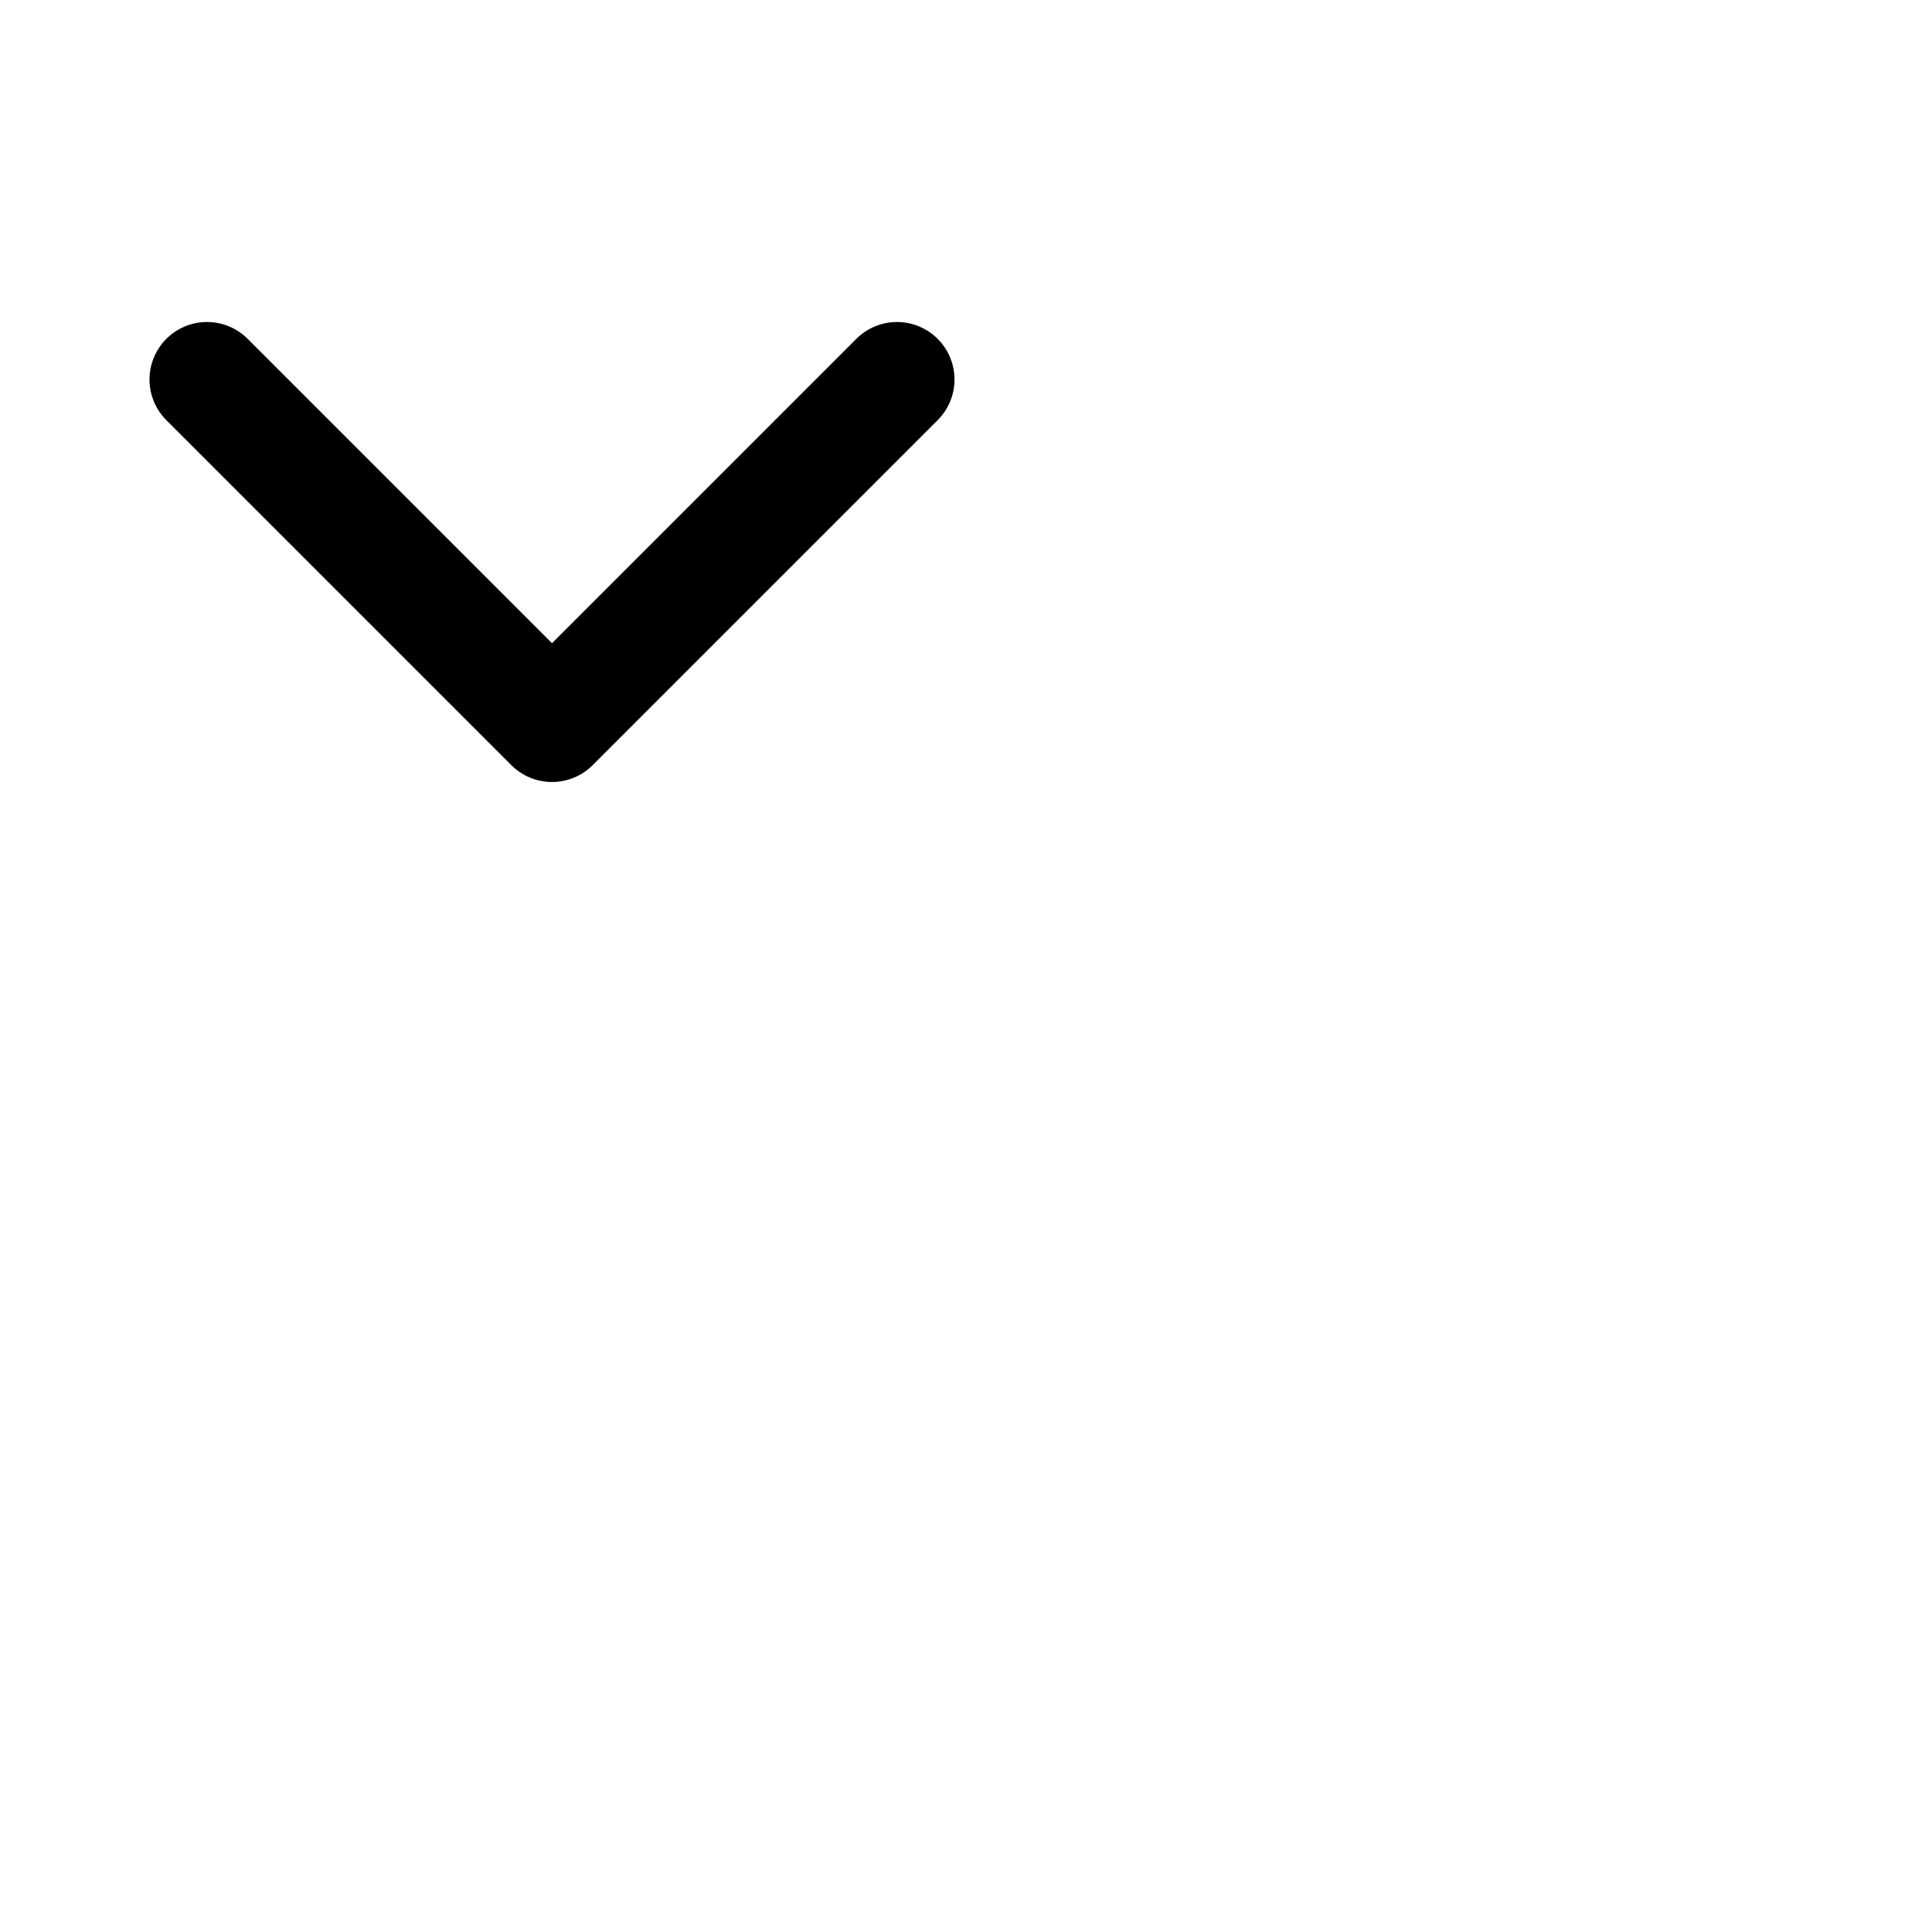
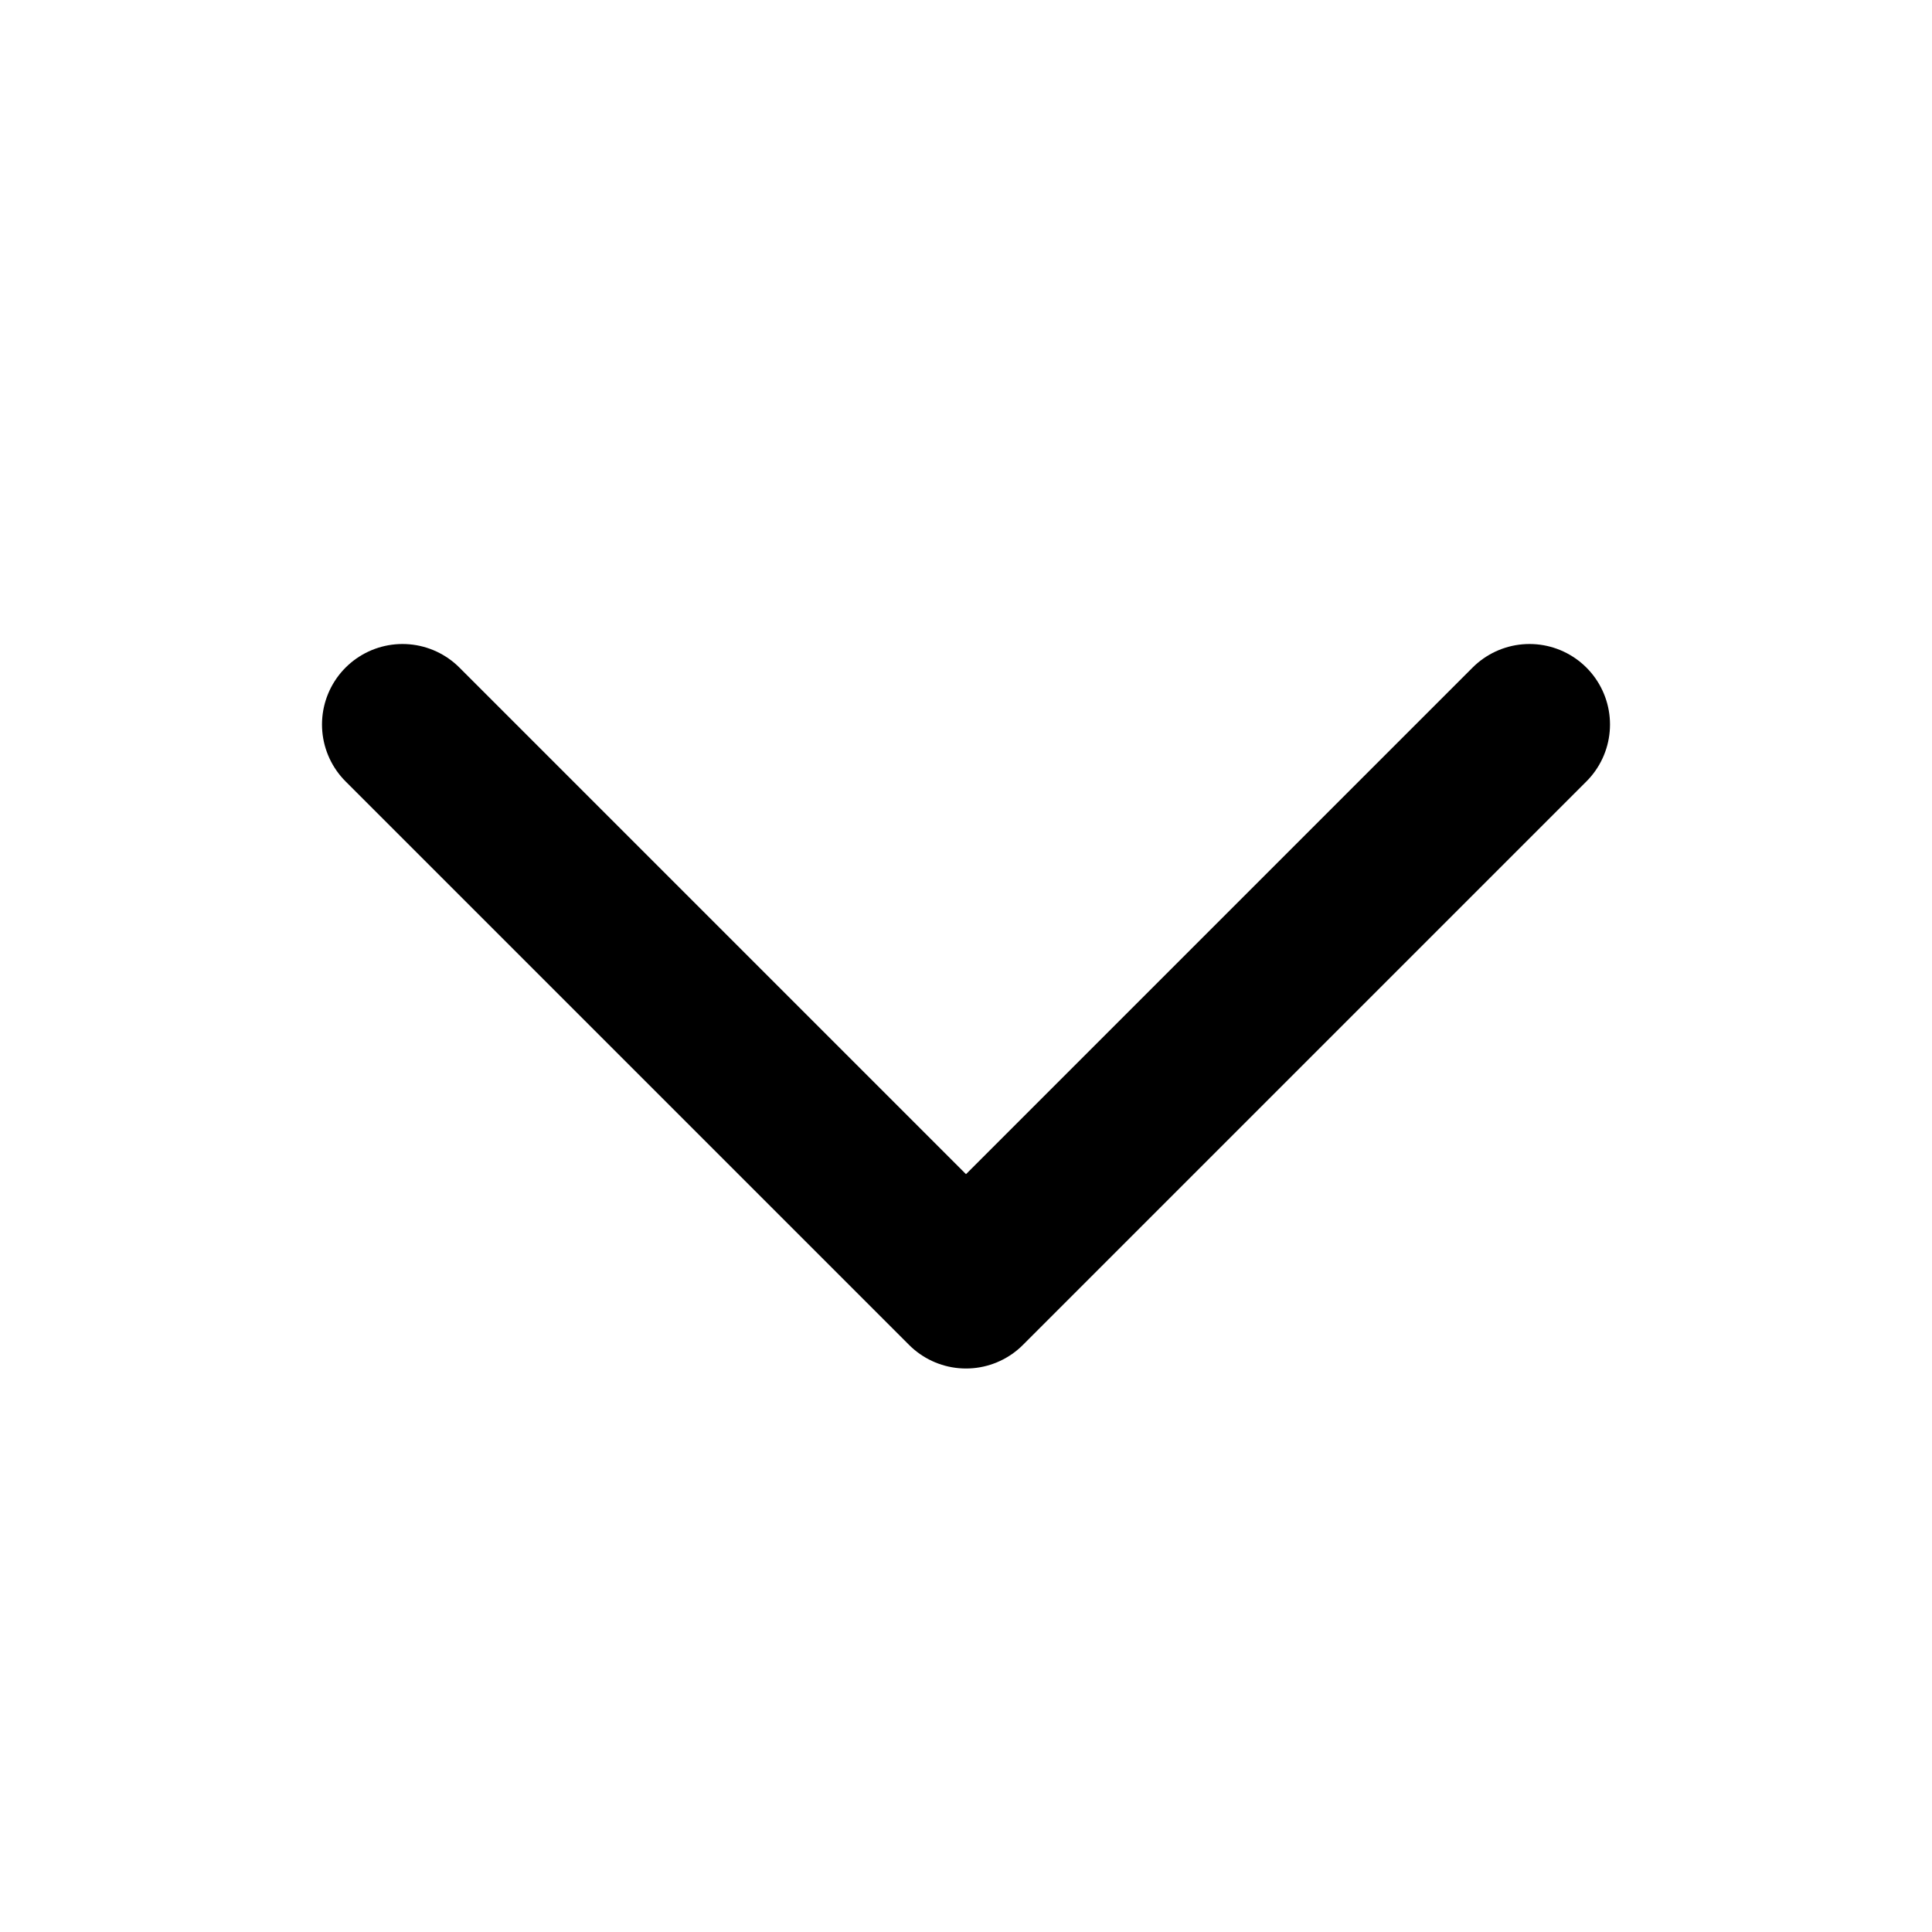
- <svg xmlns="http://www.w3.org/2000/svg" fill="none" viewBox="0 0 42 42" stroke-width="2.5" stroke="currentColor" class="w-2 h-2">
-   <path stroke-linecap="round" stroke-linejoin="round" d="M19.5 8.25l-7.5 7.5-7.5-7.5" />
+ <svg xmlns="http://www.w3.org/2000/svg" width="24" height="24" viewBox="0 0 24 24" fill="none">
+   <path d="M19 9L12 16L5 9" stroke="black" stroke-width="2" stroke-linecap="round" stroke-linejoin="round" />
</svg>
